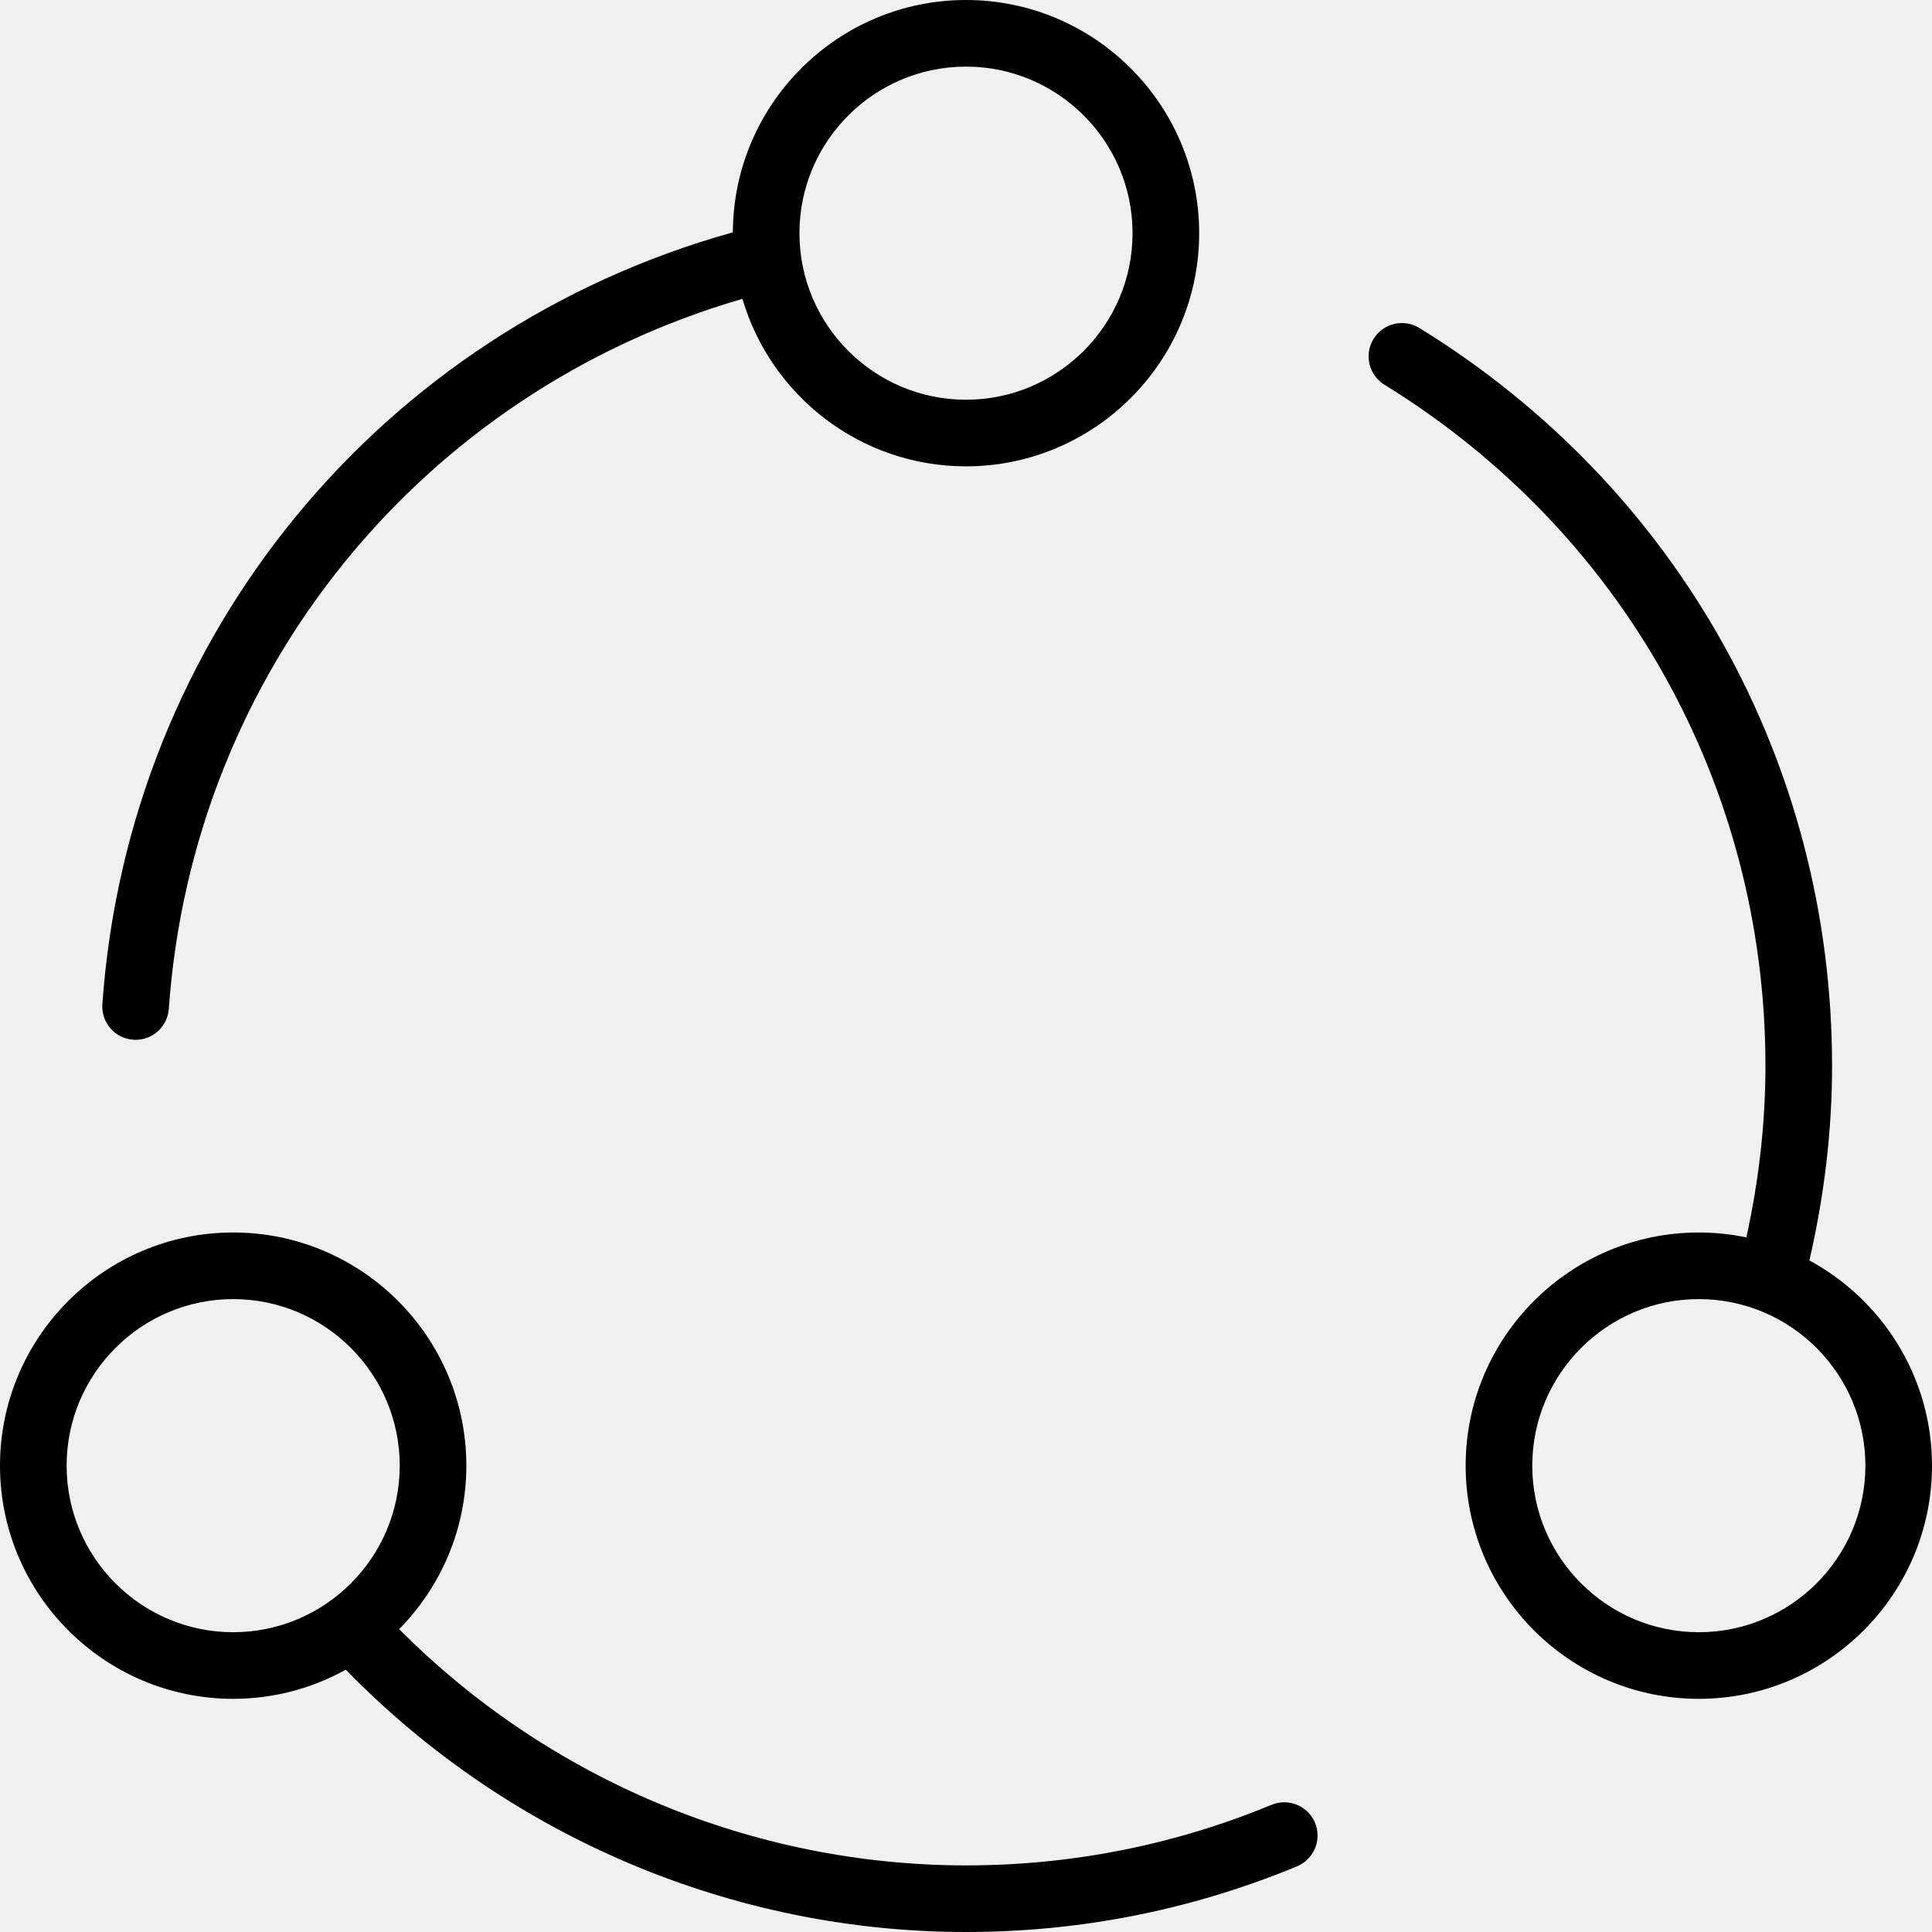
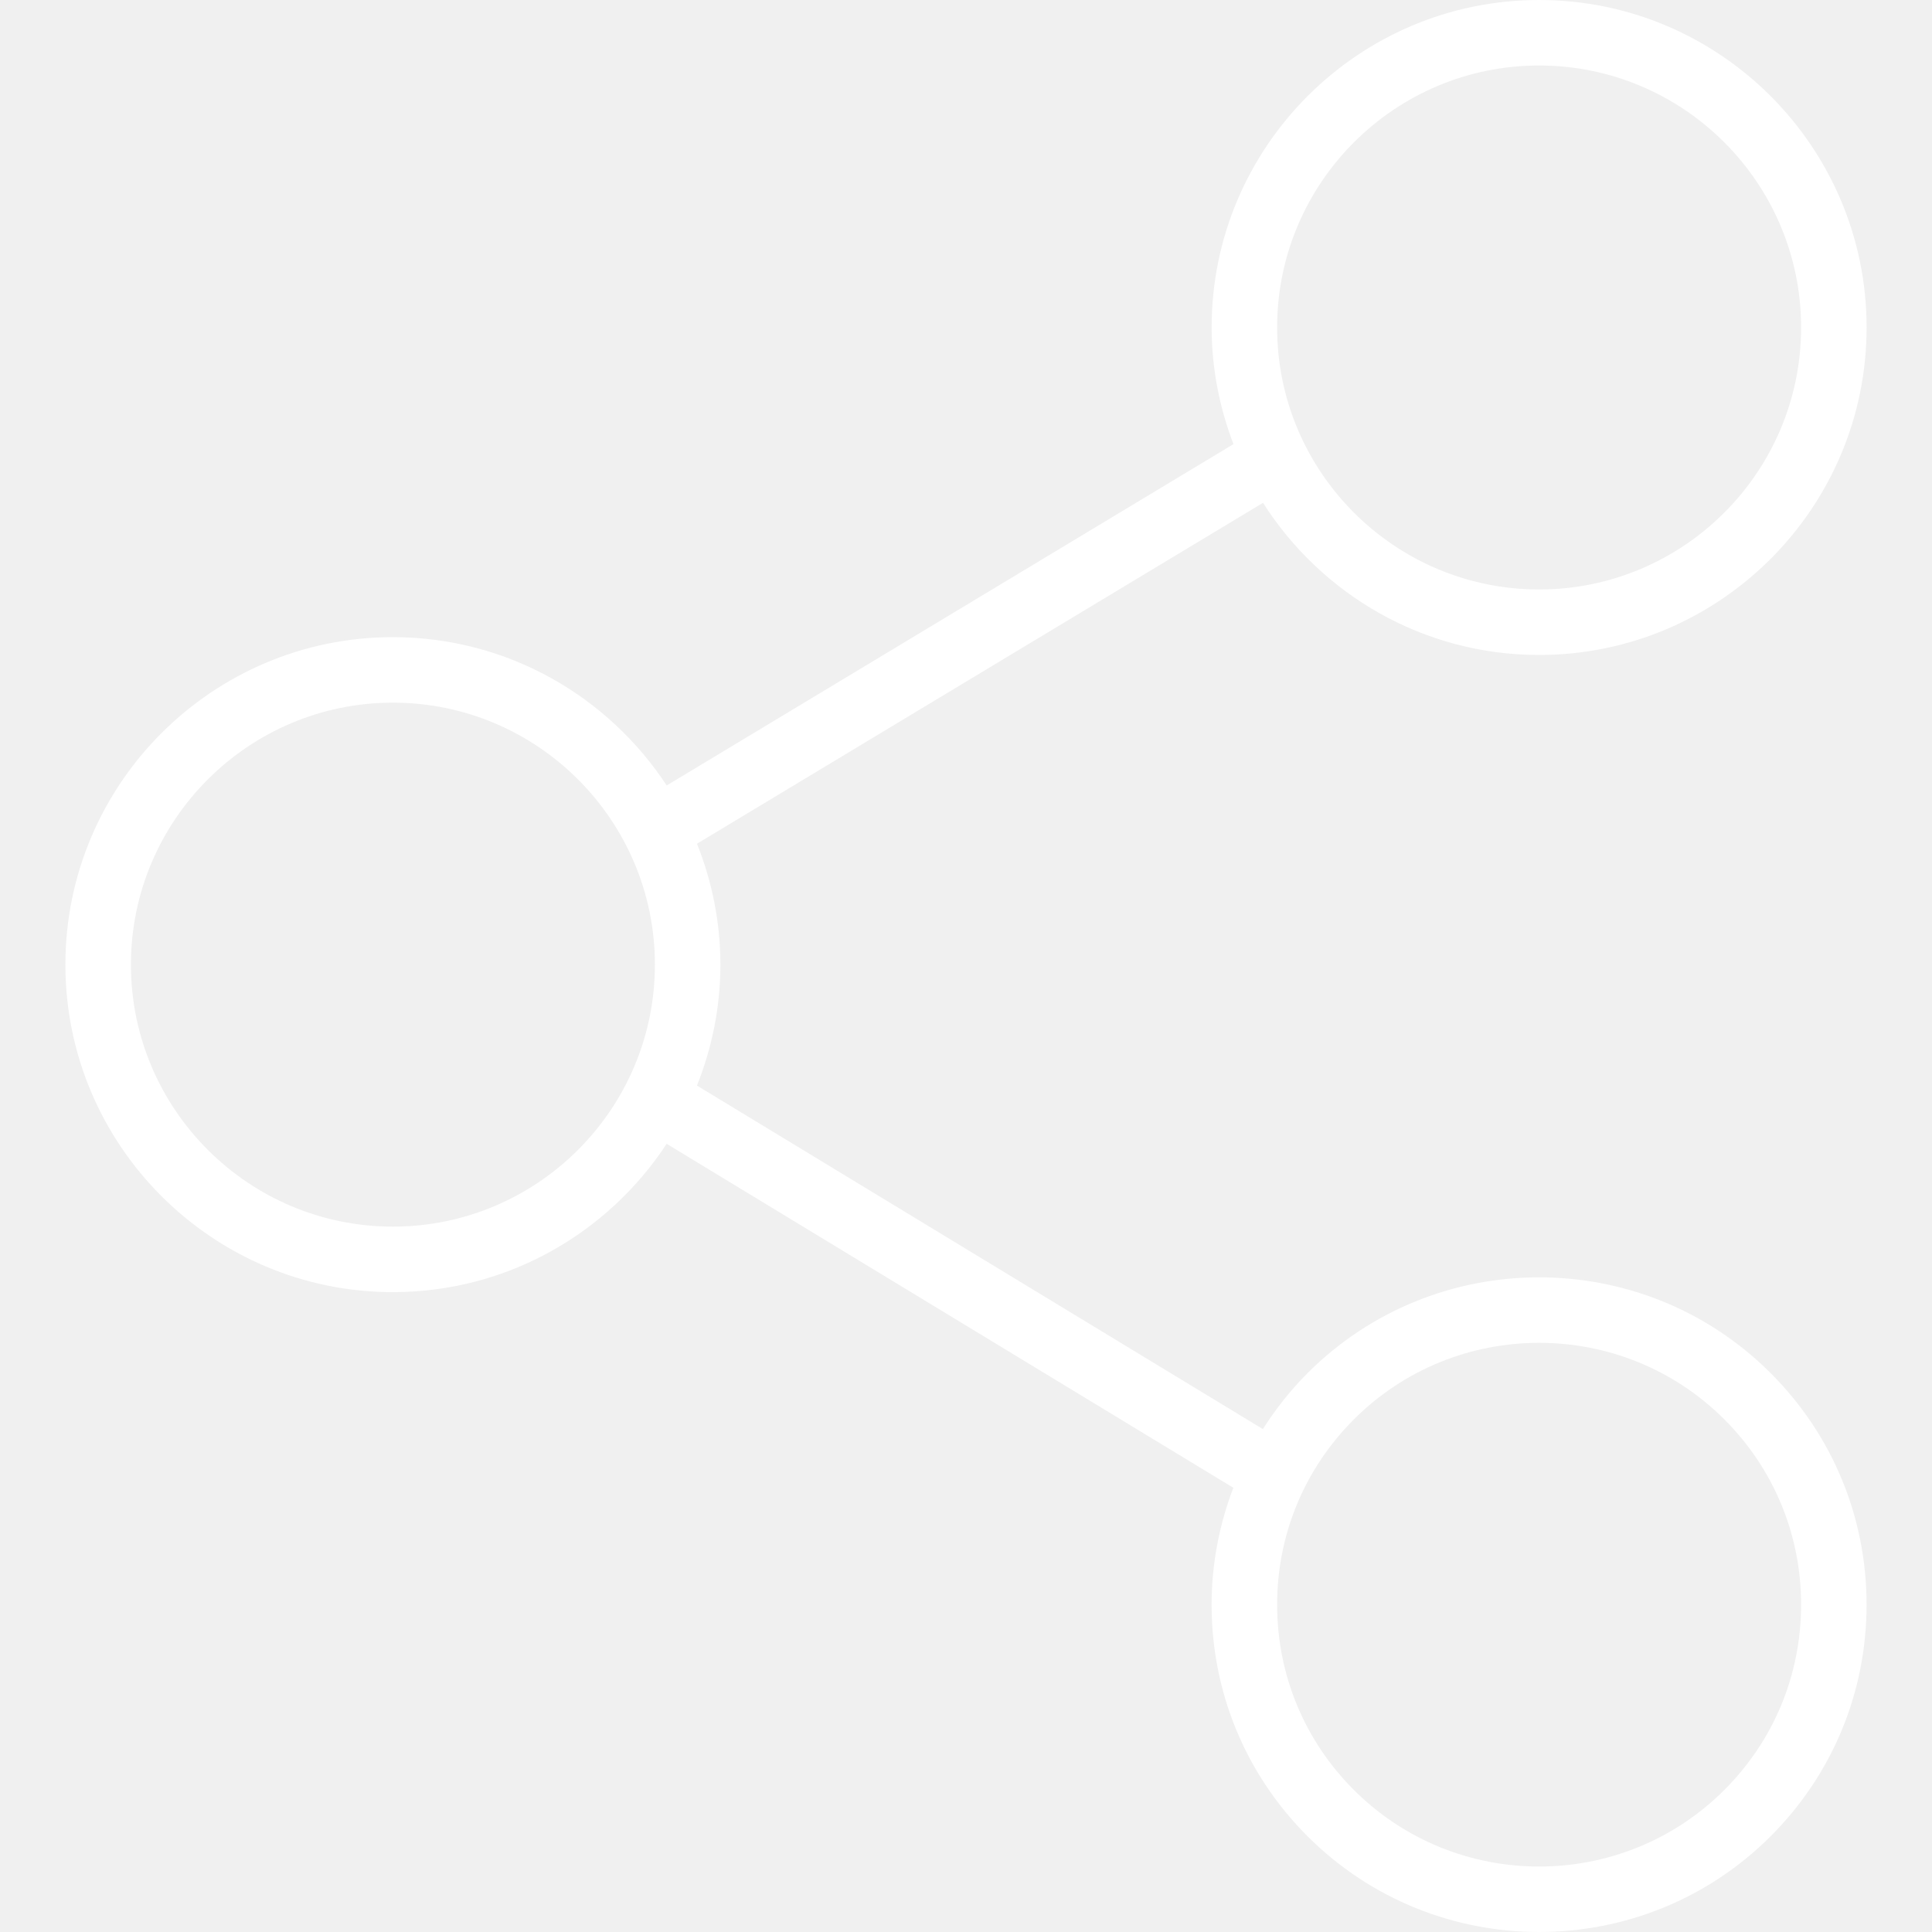
- <svg xmlns="http://www.w3.org/2000/svg" version="1.1" id="Capa_1" x="0px" y="0px" viewBox="0 0 58 58" style="enable-background:new 0 0 58 58;" xml:space="preserve">
-   <g>
-     <path d="M54.319,37.839C54.762,35.918,55,33.96,55,32c0-9.095-4.631-17.377-12.389-22.153c-0.473-0.29-1.087-0.143-1.376,0.327   c-0.29,0.471-0.143,1.086,0.327,1.376C48.724,15.96,53,23.604,53,32c0,1.726-0.2,3.451-0.573,5.147C51.966,37.051,51.489,37,51,37   c-3.86,0-7,3.141-7,7s3.14,7,7,7s7-3.141,7-7C58,41.341,56.509,39.024,54.319,37.839z M51,49c-2.757,0-5-2.243-5-5s2.243-5,5-5   s5,2.243,5,5S53.757,49,51,49z" />
-     <path d="M38.171,54.182C35.256,55.388,32.171,56,29,56c-6.385,0-12.527-2.575-17.017-7.092C13.229,47.643,14,45.911,14,44   c0-3.859-3.14-7-7-7s-7,3.141-7,7s3.14,7,7,7c1.226,0,2.378-0.319,3.381-0.875C15.26,55.136,21.994,58,29,58   c3.435,0,6.778-0.663,9.936-1.971c0.51-0.211,0.753-0.796,0.542-1.307C39.267,54.213,38.681,53.971,38.171,54.182z M2,44   c0-2.757,2.243-5,5-5s5,2.243,5,5s-2.243,5-5,5S2,46.757,2,44z" />
-     <path d="M4,31.213c0.024,0.002,0.048,0.003,0.071,0.003c0.521,0,0.959-0.402,0.997-0.93c0.712-10.089,7.586-18.52,17.22-21.314   C23.142,11.874,25.825,14,29,14c3.86,0,7-3.141,7-7s-3.14-7-7-7c-3.851,0-6.985,3.127-6.999,6.975   C11.42,9.922,3.851,19.12,3.073,30.146C3.034,30.696,3.449,31.175,4,31.213z M29,2c2.757,0,5,2.243,5,5s-2.243,5-5,5s-5-2.243-5-5   S26.243,2,29,2z" />
-   </g>
+ <svg xmlns="http://www.w3.org/2000/svg" version="1.1" id="Capa_1" x="0px" y="0px" viewBox="0 0 58.995 58.995" style="enable-background:new 0 0 58.995 58.995;" xml:space="preserve" width="512px" height="512px">
+   <path d="M39.927,41.929c-0.524,0.524-0.975,1.1-1.365,1.709l-17.28-10.489c0.457-1.144,0.716-2.388,0.716-3.693  c0-1.305-0.259-2.549-0.715-3.693l17.284-10.409C40.342,18.142,43.454,20,46.998,20c5.514,0,10-4.486,10-10s-4.486-10-10-10  s-10,4.486-10,10c0,1.256,0.243,2.454,0.667,3.562L20.358,23.985c-1.788-2.724-4.866-4.529-8.361-4.529c-5.514,0-10,4.486-10,10  s4.486,10,10,10c3.495,0,6.572-1.805,8.36-4.529L37.661,45.43c-0.43,1.126-0.664,2.329-0.664,3.57c0,2.671,1.04,5.183,2.929,7.071  c1.949,1.949,4.51,2.924,7.071,2.924s5.122-0.975,7.071-2.924c1.889-1.889,2.929-4.4,2.929-7.071s-1.04-5.183-2.929-7.071  C50.169,38.029,43.826,38.029,39.927,41.929z M46.998,2c4.411,0,8,3.589,8,8s-3.589,8-8,8s-8-3.589-8-8S42.586,2,46.998,2z   M11.998,37.456c-4.411,0-8-3.589-8-8s3.589-8,8-8s8,3.589,8,8S16.409,37.456,11.998,37.456z M52.654,54.657  c-3.119,3.119-8.194,3.119-11.313,0c-1.511-1.511-2.343-3.521-2.343-5.657s0.832-4.146,2.343-5.657  c1.56-1.56,3.608-2.339,5.657-2.339s4.097,0.779,5.657,2.339c1.511,1.511,2.343,3.521,2.343,5.657S54.166,53.146,52.654,54.657z" fill="#FFFFFF" />
  <g>
</g>
  <g>
</g>
  <g>
</g>
  <g>
</g>
  <g>
</g>
  <g>
</g>
  <g>
</g>
  <g>
</g>
  <g>
</g>
  <g>
</g>
  <g>
</g>
  <g>
</g>
  <g>
</g>
  <g>
</g>
  <g>
</g>
</svg>
